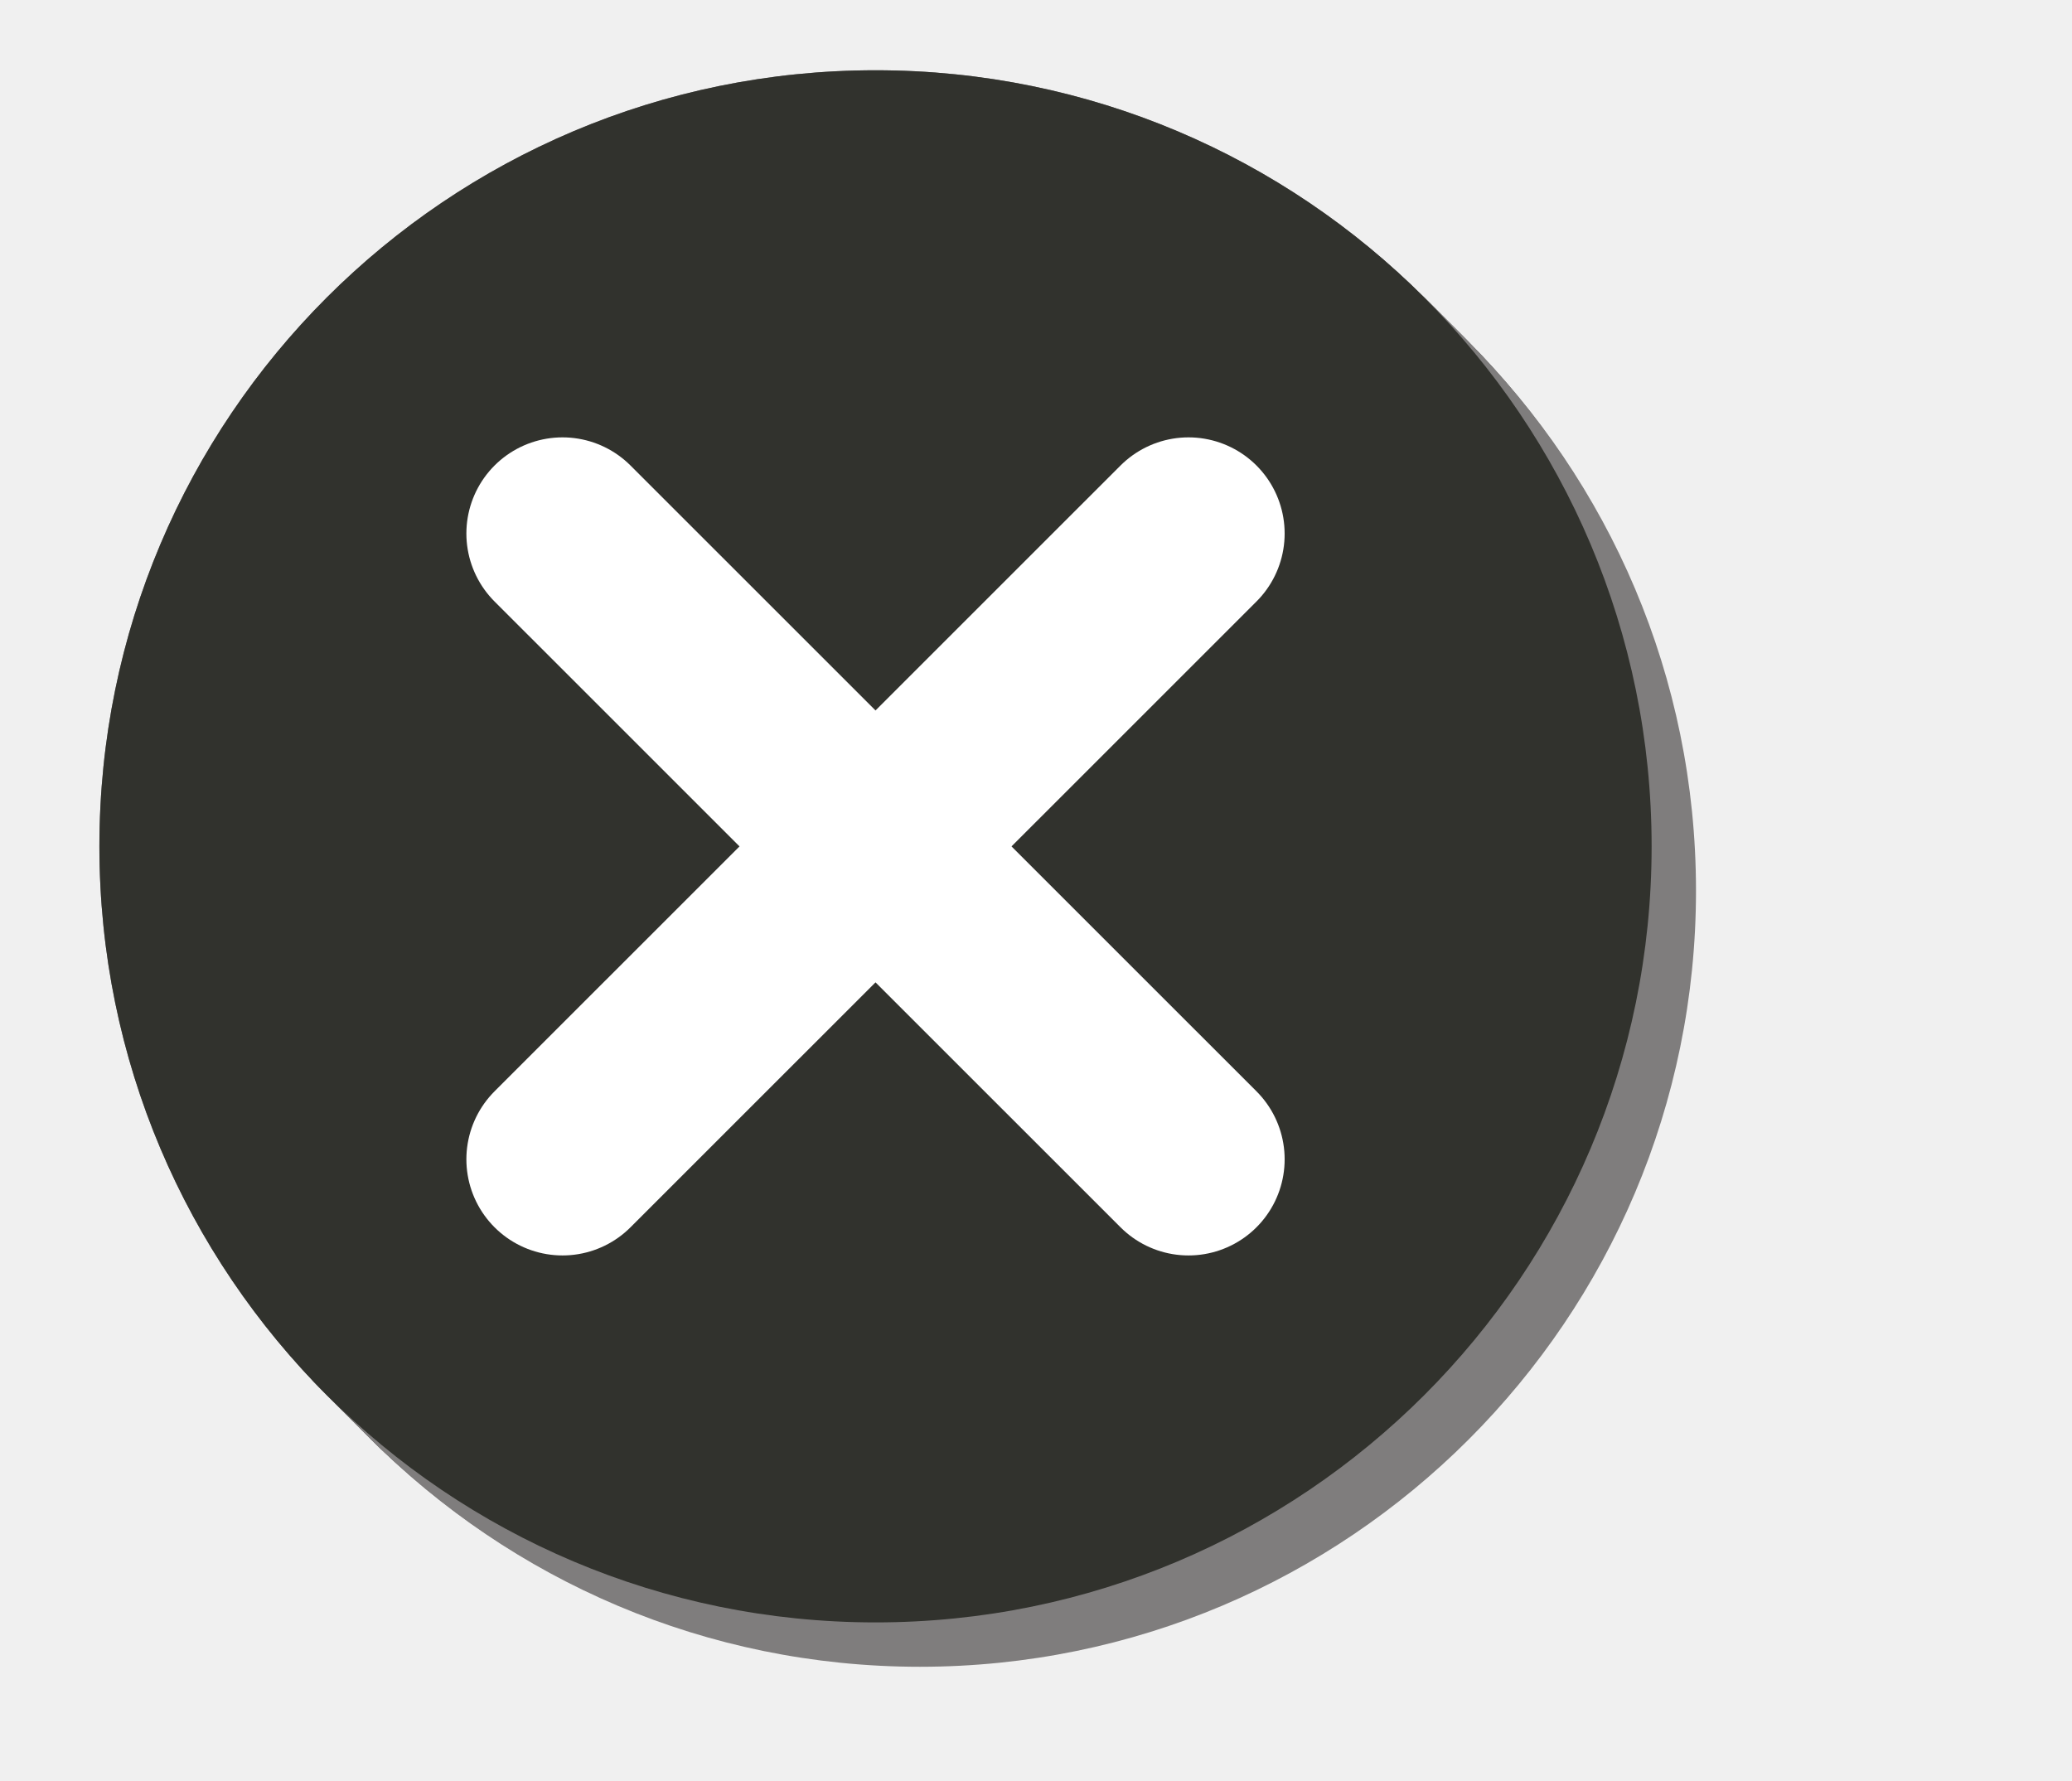
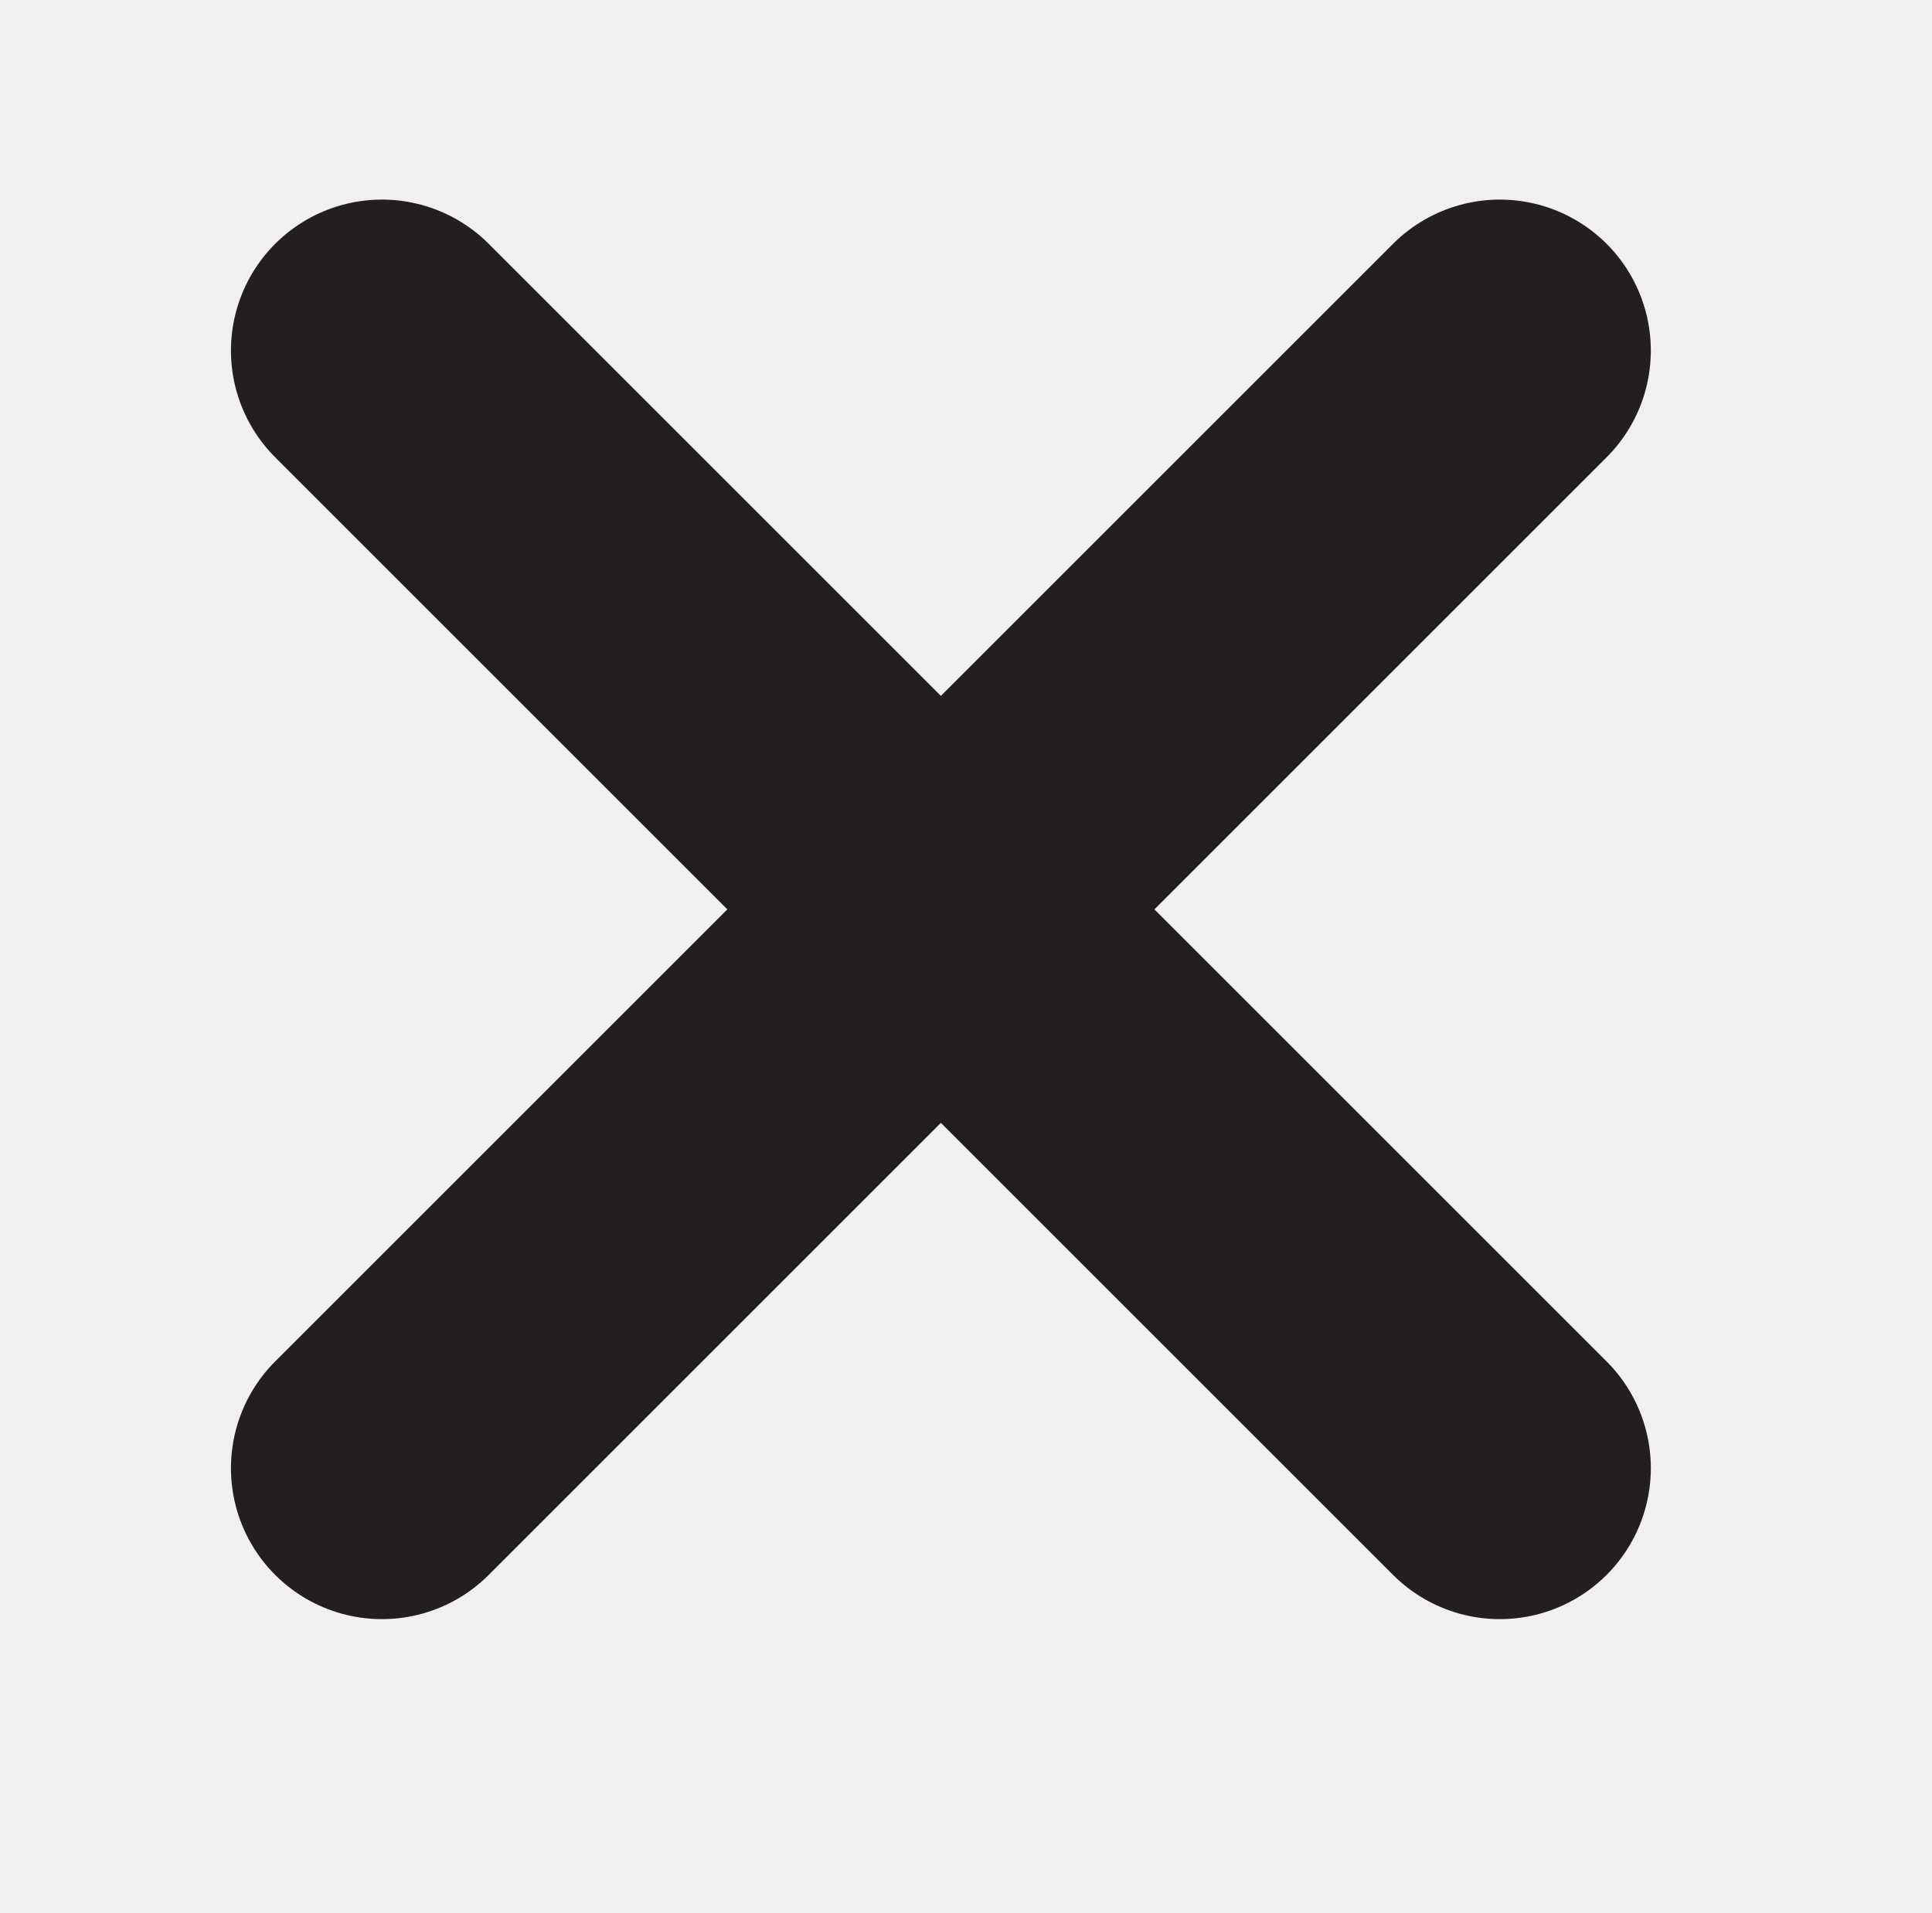
- <svg xmlns="http://www.w3.org/2000/svg" id="Layer_2_copy_4" data-name="Layer 2 copy 4" viewBox="0 0 140.08 120.38">
+ <svg xmlns="http://www.w3.org/2000/svg" id="Layer_2_copy_4" data-name="Layer 2 copy 4" viewBox="0 0 121.55 120.38">
  <defs>
    <style>
      .cls-1 {
-         opacity: .75;
-       }
- 
-       .cls-2 {
-         stroke-width: 13px;
-       }
- 
-       .cls-2, .cls-3 {
        fill: none;
-         stroke: #fff;
+         stroke: #231f20;
        stroke-linecap: round;
        stroke-miterlimit: 10;
-       }
- 
-       .cls-3 {
-         stroke-width: 10px;
-       }
- 
-       .cls-4 {
-         fill: #31322d;
-       }
- 
-       .cls-5 {
-         fill: #5a5757;
+         stroke-width: 19px;
      }
    </style>
  </defs>
-   <g class="cls-1">
-     <g>
-       <circle class="cls-5" cx="62.19" cy="60.22" r="52.47" />
-       <line class="cls-3" x1="37.71" y1="35.74" x2="86.68" y2="84.71" />
-       <line class="cls-3" x1="86.68" y1="35.74" x2="37.71" y2="84.71" />
-     </g>
-     <g>
-       <circle class="cls-5" cx="62.09" cy="60.12" r="52.47" />
-       <line class="cls-3" x1="37.61" y1="35.64" x2="86.58" y2="84.61" />
-       <line class="cls-3" x1="86.58" y1="35.64" x2="37.61" y2="84.61" />
-     </g>
-     <g>
-       <circle class="cls-5" cx="61.99" cy="60.02" r="52.47" />
-       <line class="cls-3" x1="37.51" y1="35.54" x2="86.48" y2="84.51" />
-       <line class="cls-3" x1="86.48" y1="35.54" x2="37.51" y2="84.51" />
-     </g>
-     <g>
-       <circle class="cls-5" cx="61.89" cy="59.92" r="52.47" />
-       <line class="cls-3" x1="37.41" y1="35.44" x2="86.38" y2="84.41" />
-       <line class="cls-3" x1="86.38" y1="35.44" x2="37.41" y2="84.41" />
-     </g>
-     <g>
-       <circle class="cls-5" cx="61.79" cy="59.82" r="52.47" />
-       <line class="cls-3" x1="37.31" y1="35.34" x2="86.28" y2="84.31" />
-       <line class="cls-3" x1="86.28" y1="35.34" x2="37.31" y2="84.31" />
-     </g>
-     <g>
-       <circle class="cls-5" cx="61.69" cy="59.72" r="52.47" />
-       <line class="cls-3" x1="37.21" y1="35.24" x2="86.18" y2="84.21" />
-       <line class="cls-3" x1="86.18" y1="35.24" x2="37.21" y2="84.21" />
-     </g>
-     <g>
-       <circle class="cls-5" cx="61.59" cy="59.62" r="52.47" />
-       <line class="cls-3" x1="37.11" y1="35.14" x2="86.08" y2="84.11" />
-       <line class="cls-3" x1="86.08" y1="35.14" x2="37.11" y2="84.11" />
-     </g>
-     <g>
-       <circle class="cls-5" cx="61.49" cy="59.52" r="52.47" />
-       <line class="cls-3" x1="37.01" y1="35.04" x2="85.98" y2="84.01" />
-       <line class="cls-3" x1="85.98" y1="35.04" x2="37.01" y2="84.01" />
-     </g>
-     <g>
-       <circle class="cls-5" cx="61.39" cy="59.42" r="52.47" />
-       <line class="cls-3" x1="36.91" y1="34.94" x2="85.88" y2="83.91" />
-       <line class="cls-3" x1="85.88" y1="34.94" x2="36.91" y2="83.91" />
-     </g>
-     <g>
-       <circle class="cls-5" cx="61.29" cy="59.32" r="52.47" />
-       <line class="cls-3" x1="36.81" y1="34.84" x2="85.78" y2="83.81" />
-       <line class="cls-3" x1="85.78" y1="34.84" x2="36.81" y2="83.81" />
-     </g>
-     <g>
-       <circle class="cls-5" cx="61.19" cy="59.22" r="52.47" />
-       <line class="cls-3" x1="36.71" y1="34.74" x2="85.68" y2="83.71" />
-       <line class="cls-3" x1="85.68" y1="34.74" x2="36.71" y2="83.71" />
-     </g>
-     <g>
-       <circle class="cls-5" cx="61.09" cy="59.12" r="52.47" />
-       <line class="cls-3" x1="36.61" y1="34.64" x2="85.58" y2="83.61" />
-       <line class="cls-3" x1="85.58" y1="34.64" x2="36.61" y2="83.61" />
-     </g>
-     <g>
-       <circle class="cls-5" cx="60.99" cy="59.02" r="52.47" />
-       <line class="cls-3" x1="36.51" y1="34.54" x2="85.48" y2="83.51" />
-       <line class="cls-3" x1="85.48" y1="34.54" x2="36.51" y2="83.51" />
-     </g>
-     <g>
-       <circle class="cls-5" cx="60.89" cy="58.92" r="52.47" />
-       <line class="cls-3" x1="36.41" y1="34.44" x2="85.38" y2="83.41" />
-       <line class="cls-3" x1="85.38" y1="34.44" x2="36.41" y2="83.41" />
-     </g>
-     <g>
-       <circle class="cls-5" cx="60.79" cy="58.82" r="52.47" />
-       <line class="cls-3" x1="36.31" y1="34.34" x2="85.28" y2="83.31" />
-       <line class="cls-3" x1="85.28" y1="34.34" x2="36.31" y2="83.31" />
-     </g>
-     <g>
-       <circle class="cls-5" cx="60.69" cy="58.72" r="52.47" />
-       <line class="cls-3" x1="36.21" y1="34.24" x2="85.18" y2="83.21" />
-       <line class="cls-3" x1="85.18" y1="34.24" x2="36.21" y2="83.21" />
-     </g>
-     <g>
-       <circle class="cls-5" cx="60.59" cy="58.62" r="52.47" />
-       <line class="cls-3" x1="36.11" y1="34.14" x2="85.08" y2="83.11" />
-       <line class="cls-3" x1="85.08" y1="34.14" x2="36.11" y2="83.11" />
-     </g>
-     <g>
-       <circle class="cls-5" cx="60.49" cy="58.52" r="52.47" />
-       <line class="cls-3" x1="36.01" y1="34.04" x2="84.98" y2="83.01" />
-       <line class="cls-3" x1="84.98" y1="34.04" x2="36.01" y2="83.01" />
-     </g>
-     <g>
-       <circle class="cls-5" cx="60.39" cy="58.42" r="52.47" />
-       <line class="cls-3" x1="35.91" y1="33.94" x2="84.88" y2="82.91" />
-       <line class="cls-3" x1="84.88" y1="33.94" x2="35.91" y2="82.91" />
-     </g>
-     <g>
-       <circle class="cls-5" cx="60.29" cy="58.32" r="52.47" />
-       <line class="cls-3" x1="35.81" y1="33.84" x2="84.78" y2="82.81" />
-       <line class="cls-3" x1="84.78" y1="33.84" x2="35.81" y2="82.81" />
-     </g>
-     <g>
-       <circle class="cls-5" cx="60.19" cy="58.22" r="52.47" />
-       <line class="cls-3" x1="35.71" y1="33.74" x2="84.68" y2="82.71" />
-       <line class="cls-3" x1="84.68" y1="33.74" x2="35.71" y2="82.71" />
-     </g>
-     <g>
-       <circle class="cls-5" cx="60.09" cy="58.12" r="52.47" />
-       <line class="cls-3" x1="35.61" y1="33.64" x2="84.58" y2="82.61" />
-       <line class="cls-3" x1="84.58" y1="33.64" x2="35.61" y2="82.61" />
-     </g>
-     <g>
-       <circle class="cls-5" cx="59.99" cy="58.02" r="52.47" />
-       <line class="cls-3" x1="35.51" y1="33.54" x2="84.48" y2="82.51" />
-       <line class="cls-3" x1="84.48" y1="33.54" x2="35.51" y2="82.51" />
-     </g>
-     <g>
-       <circle class="cls-5" cx="59.89" cy="57.92" r="52.47" />
-       <line class="cls-3" x1="35.41" y1="33.44" x2="84.38" y2="82.41" />
-       <line class="cls-3" x1="84.38" y1="33.44" x2="35.41" y2="82.41" />
-     </g>
-     <g>
-       <circle class="cls-5" cx="59.79" cy="57.82" r="52.47" />
-       <line class="cls-3" x1="35.31" y1="33.34" x2="84.28" y2="82.31" />
-       <line class="cls-3" x1="84.28" y1="33.34" x2="35.31" y2="82.31" />
-     </g>
-     <g>
-       <circle class="cls-5" cx="59.69" cy="57.72" r="52.47" />
-       <line class="cls-3" x1="35.21" y1="33.24" x2="84.18" y2="82.21" />
-       <line class="cls-3" x1="84.18" y1="33.24" x2="35.21" y2="82.21" />
-     </g>
-     <g>
-       <circle class="cls-5" cx="59.59" cy="57.62" r="52.47" />
-       <line class="cls-3" x1="35.11" y1="33.14" x2="84.08" y2="82.11" />
-       <line class="cls-3" x1="84.08" y1="33.14" x2="35.11" y2="82.11" />
-     </g>
-     <g>
-       <circle class="cls-5" cx="59.49" cy="57.52" r="52.47" />
-       <line class="cls-3" x1="35.01" y1="33.04" x2="83.98" y2="82.01" />
-       <line class="cls-3" x1="83.98" y1="33.04" x2="35.01" y2="82.01" />
-     </g>
-     <g>
-       <circle class="cls-5" cx="59.39" cy="57.42" r="52.47" />
-       <line class="cls-3" x1="34.91" y1="32.94" x2="83.88" y2="81.91" />
-       <line class="cls-3" x1="83.88" y1="32.94" x2="34.91" y2="81.91" />
-     </g>
-     <g>
-       <circle class="cls-5" cx="59.29" cy="57.32" r="52.47" />
-       <line class="cls-3" x1="34.81" y1="32.84" x2="83.78" y2="81.81" />
-       <line class="cls-3" x1="83.78" y1="32.84" x2="34.81" y2="81.81" />
-     </g>
-     <g>
-       <circle class="cls-5" cx="59.19" cy="57.22" r="52.47" />
-       <line class="cls-3" x1="34.71" y1="32.74" x2="83.68" y2="81.71" />
-       <line class="cls-3" x1="83.68" y1="32.74" x2="34.71" y2="81.71" />
-     </g>
-   </g>
-   <g>
-     <circle class="cls-4" cx="59.19" cy="57.22" r="52.47" />
-     <line class="cls-2" x1="38.03" y1="36.07" x2="80.35" y2="78.38" />
-     <line class="cls-2" x1="80.35" y1="36.07" x2="38.03" y2="78.38" />
-   </g>
+   <line class="cls-1" x1="24.03" y1="22.06" x2="94.36" y2="92.39" />
+   <line class="cls-1" x1="94.36" y1="22.06" x2="24.03" y2="92.39" />
</svg>
